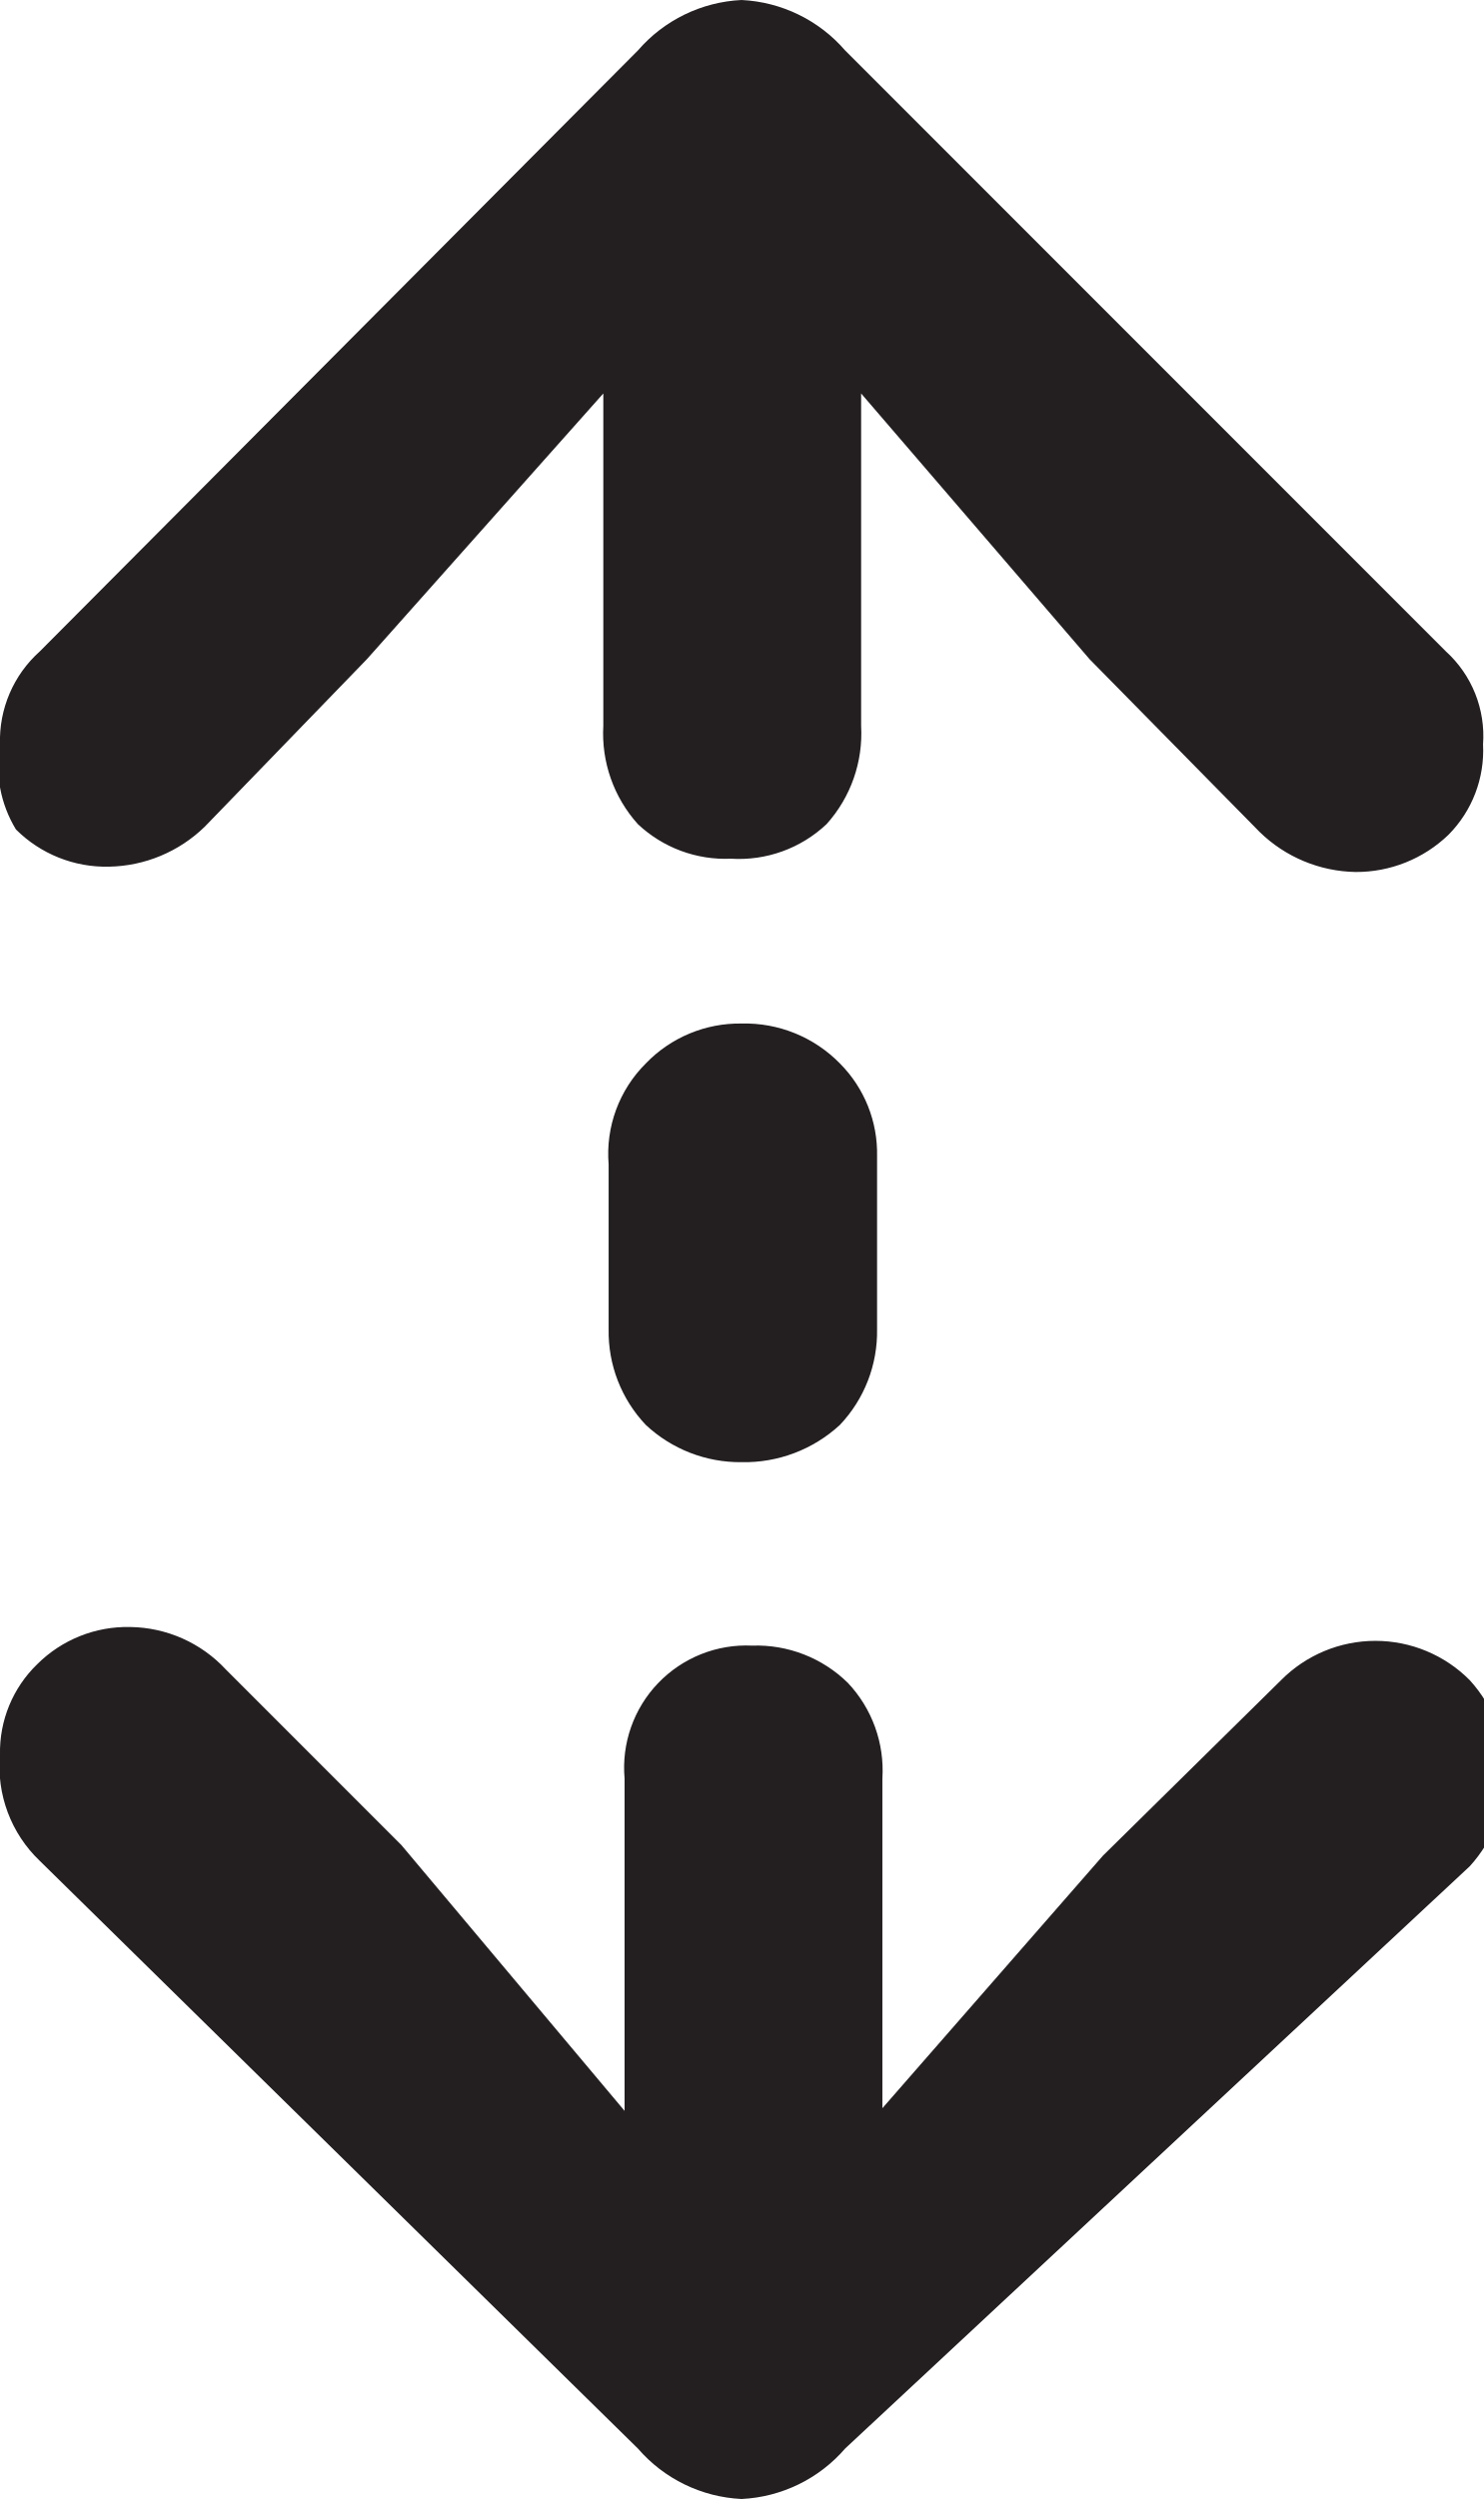
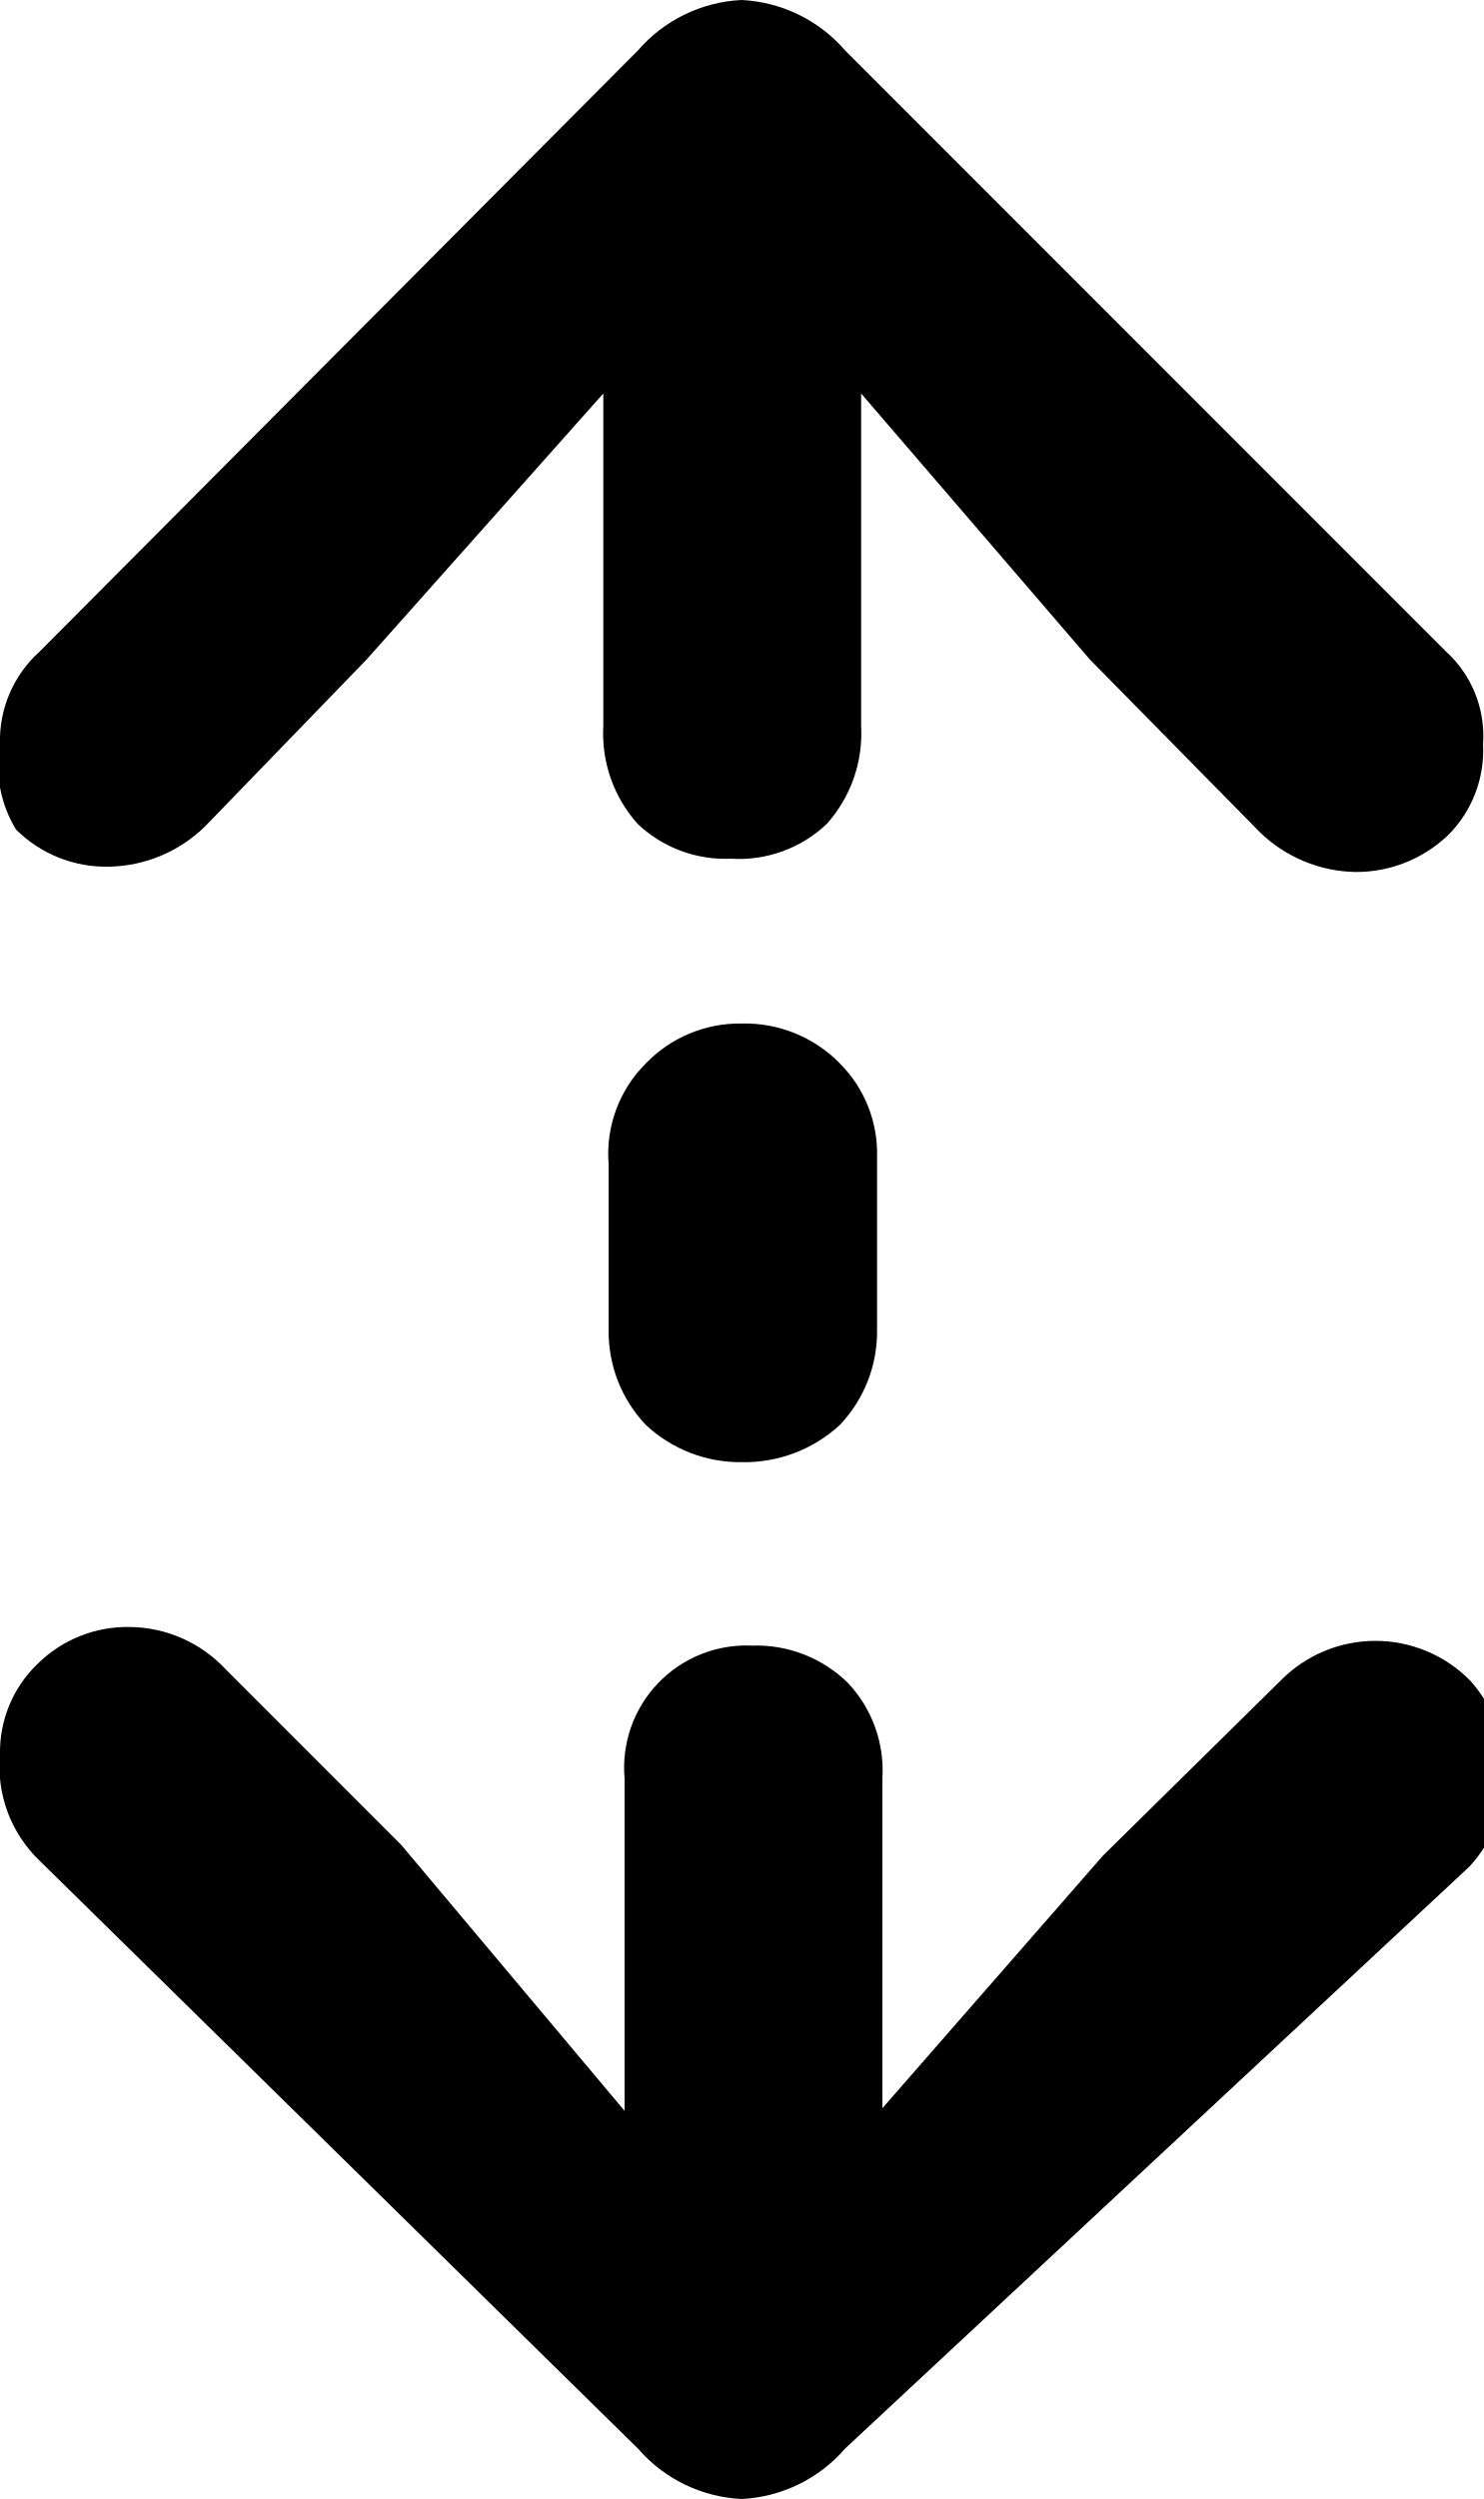
<svg xmlns="http://www.w3.org/2000/svg" viewBox="0 0 5.58 9.4">
-   <path d="m0 2.8a.45.45 0 0 1 .15-.35l2.25-2.26a.55.55 0 0 1 .39-.19.55.55 0 0 1 .39.19l2.26 2.26a.43.43 0 0 1 .14.35.45.45 0 0 1 -.13.34.5.5 0 0 1 -.35.14.53.53 0 0 1 -.36-.15l-.64-.65-.86-1v.52.73a.51.51 0 0 1 -.13.37.48.48 0 0 1 -.36.13.48.48 0 0 1 -.35-.13.51.51 0 0 1 -.13-.37v-.73-.52l-.89 1-.61.63a.53.53 0 0 1 -.36.15.48.48 0 0 1 -.35-.14.46.46 0 0 1 -.06-.32zm0 3.8a.46.46 0 0 1 .14-.34.48.48 0 0 1 .35-.14.5.5 0 0 1 .36.16l.66.66.84 1v-.51-.74a.46.46 0 0 1 .48-.5.49.49 0 0 1 .36.14.48.48 0 0 1 .13.36v.74.5l.83-.95.67-.66a.5.5 0 0 1 .71 0 .52.52 0 0 1 0 .7l-2.35 2.19a.55.55 0 0 1 -.39.19.55.55 0 0 1 -.39-.19l-2.25-2.21a.49.49 0 0 1 -.15-.4zm2.29-2.22a.48.48 0 0 1 .14-.38.49.49 0 0 1 .36-.15.5.5 0 0 1 .37.15.48.48 0 0 1 .14.35v.65a.51.51 0 0 1 -.14.36.53.53 0 0 1 -.37.14.52.52 0 0 1 -.36-.14.51.51 0 0 1 -.14-.36z" fill="#231f20" />
+   <path d="m0 2.8a.45.45 0 0 1 .15-.35l2.25-2.26a.55.55 0 0 1 .39-.19.55.55 0 0 1 .39.19l2.26 2.26a.43.43 0 0 1 .14.35.45.45 0 0 1 -.13.34.5.5 0 0 1 -.35.14.53.53 0 0 1 -.36-.15l-.64-.65-.86-1v.52.73a.51.51 0 0 1 -.13.37.48.48 0 0 1 -.36.13.48.48 0 0 1 -.35-.13.51.51 0 0 1 -.13-.37v-.73-.52l-.89 1-.61.63a.53.53 0 0 1 -.36.15.48.48 0 0 1 -.35-.14.46.46 0 0 1 -.06-.32zm0 3.8a.46.46 0 0 1 .14-.34.48.48 0 0 1 .35-.14.5.5 0 0 1 .36.16l.66.66.84 1v-.51-.74a.46.46 0 0 1 .48-.5.49.49 0 0 1 .36.14.48.48 0 0 1 .13.36v.74.5l.83-.95.67-.66a.5.5 0 0 1 .71 0 .52.52 0 0 1 0 .7l-2.35 2.19a.55.55 0 0 1 -.39.19.55.55 0 0 1 -.39-.19l-2.25-2.21a.49.49 0 0 1 -.15-.4zm2.29-2.22a.48.48 0 0 1 .14-.38.49.49 0 0 1 .36-.15.5.5 0 0 1 .37.15.48.48 0 0 1 .14.35v.65a.51.51 0 0 1 -.14.36.53.53 0 0 1 -.37.14.52.52 0 0 1 -.36-.14.51.51 0 0 1 -.14-.36z" fill="black" />
</svg>
